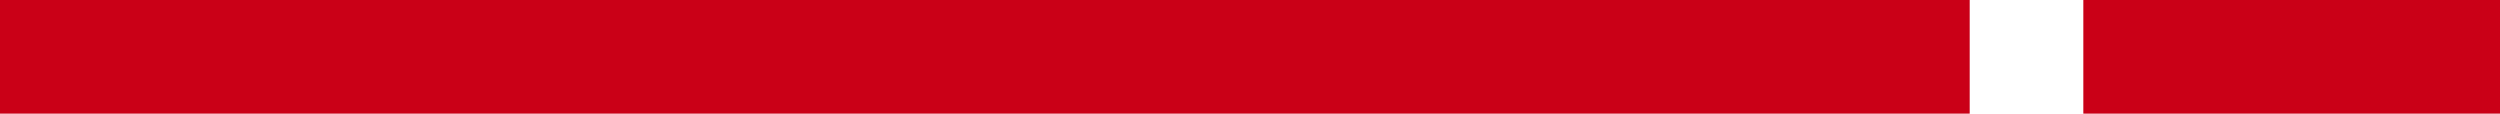
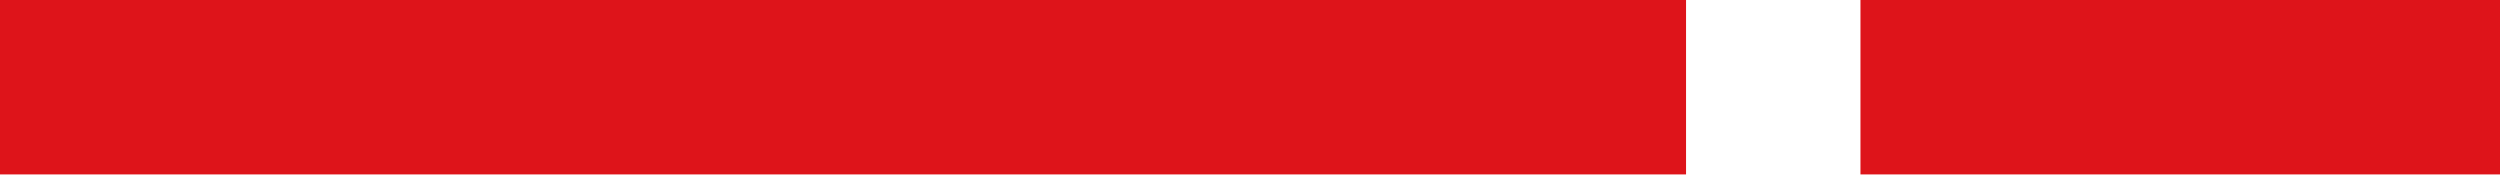
- <svg xmlns="http://www.w3.org/2000/svg" id="Component_4_1" data-name="Component 4 – 1" width="66" height="3" viewBox="0 0 66 3">
-   <rect id="Rectangle_112" data-name="Rectangle 112" width="52" height="3" fill="#ca0017" />
-   <rect id="Rectangle_113" data-name="Rectangle 113" width="11" height="3" transform="translate(55)" fill="#ca0017" />
+ <svg xmlns="http://www.w3.org/2000/svg" id="Component_4_22" data-name="Component 4 – 22" width="43" height="3" viewBox="0 0 43 3">
+   <rect id="Rectangle_112" data-name="Rectangle 112" width="29" height="3" fill="#de141a" />
+   <rect id="Rectangle_113" data-name="Rectangle 113" width="11" height="3" transform="translate(32)" fill="#de141a" />
</svg>
